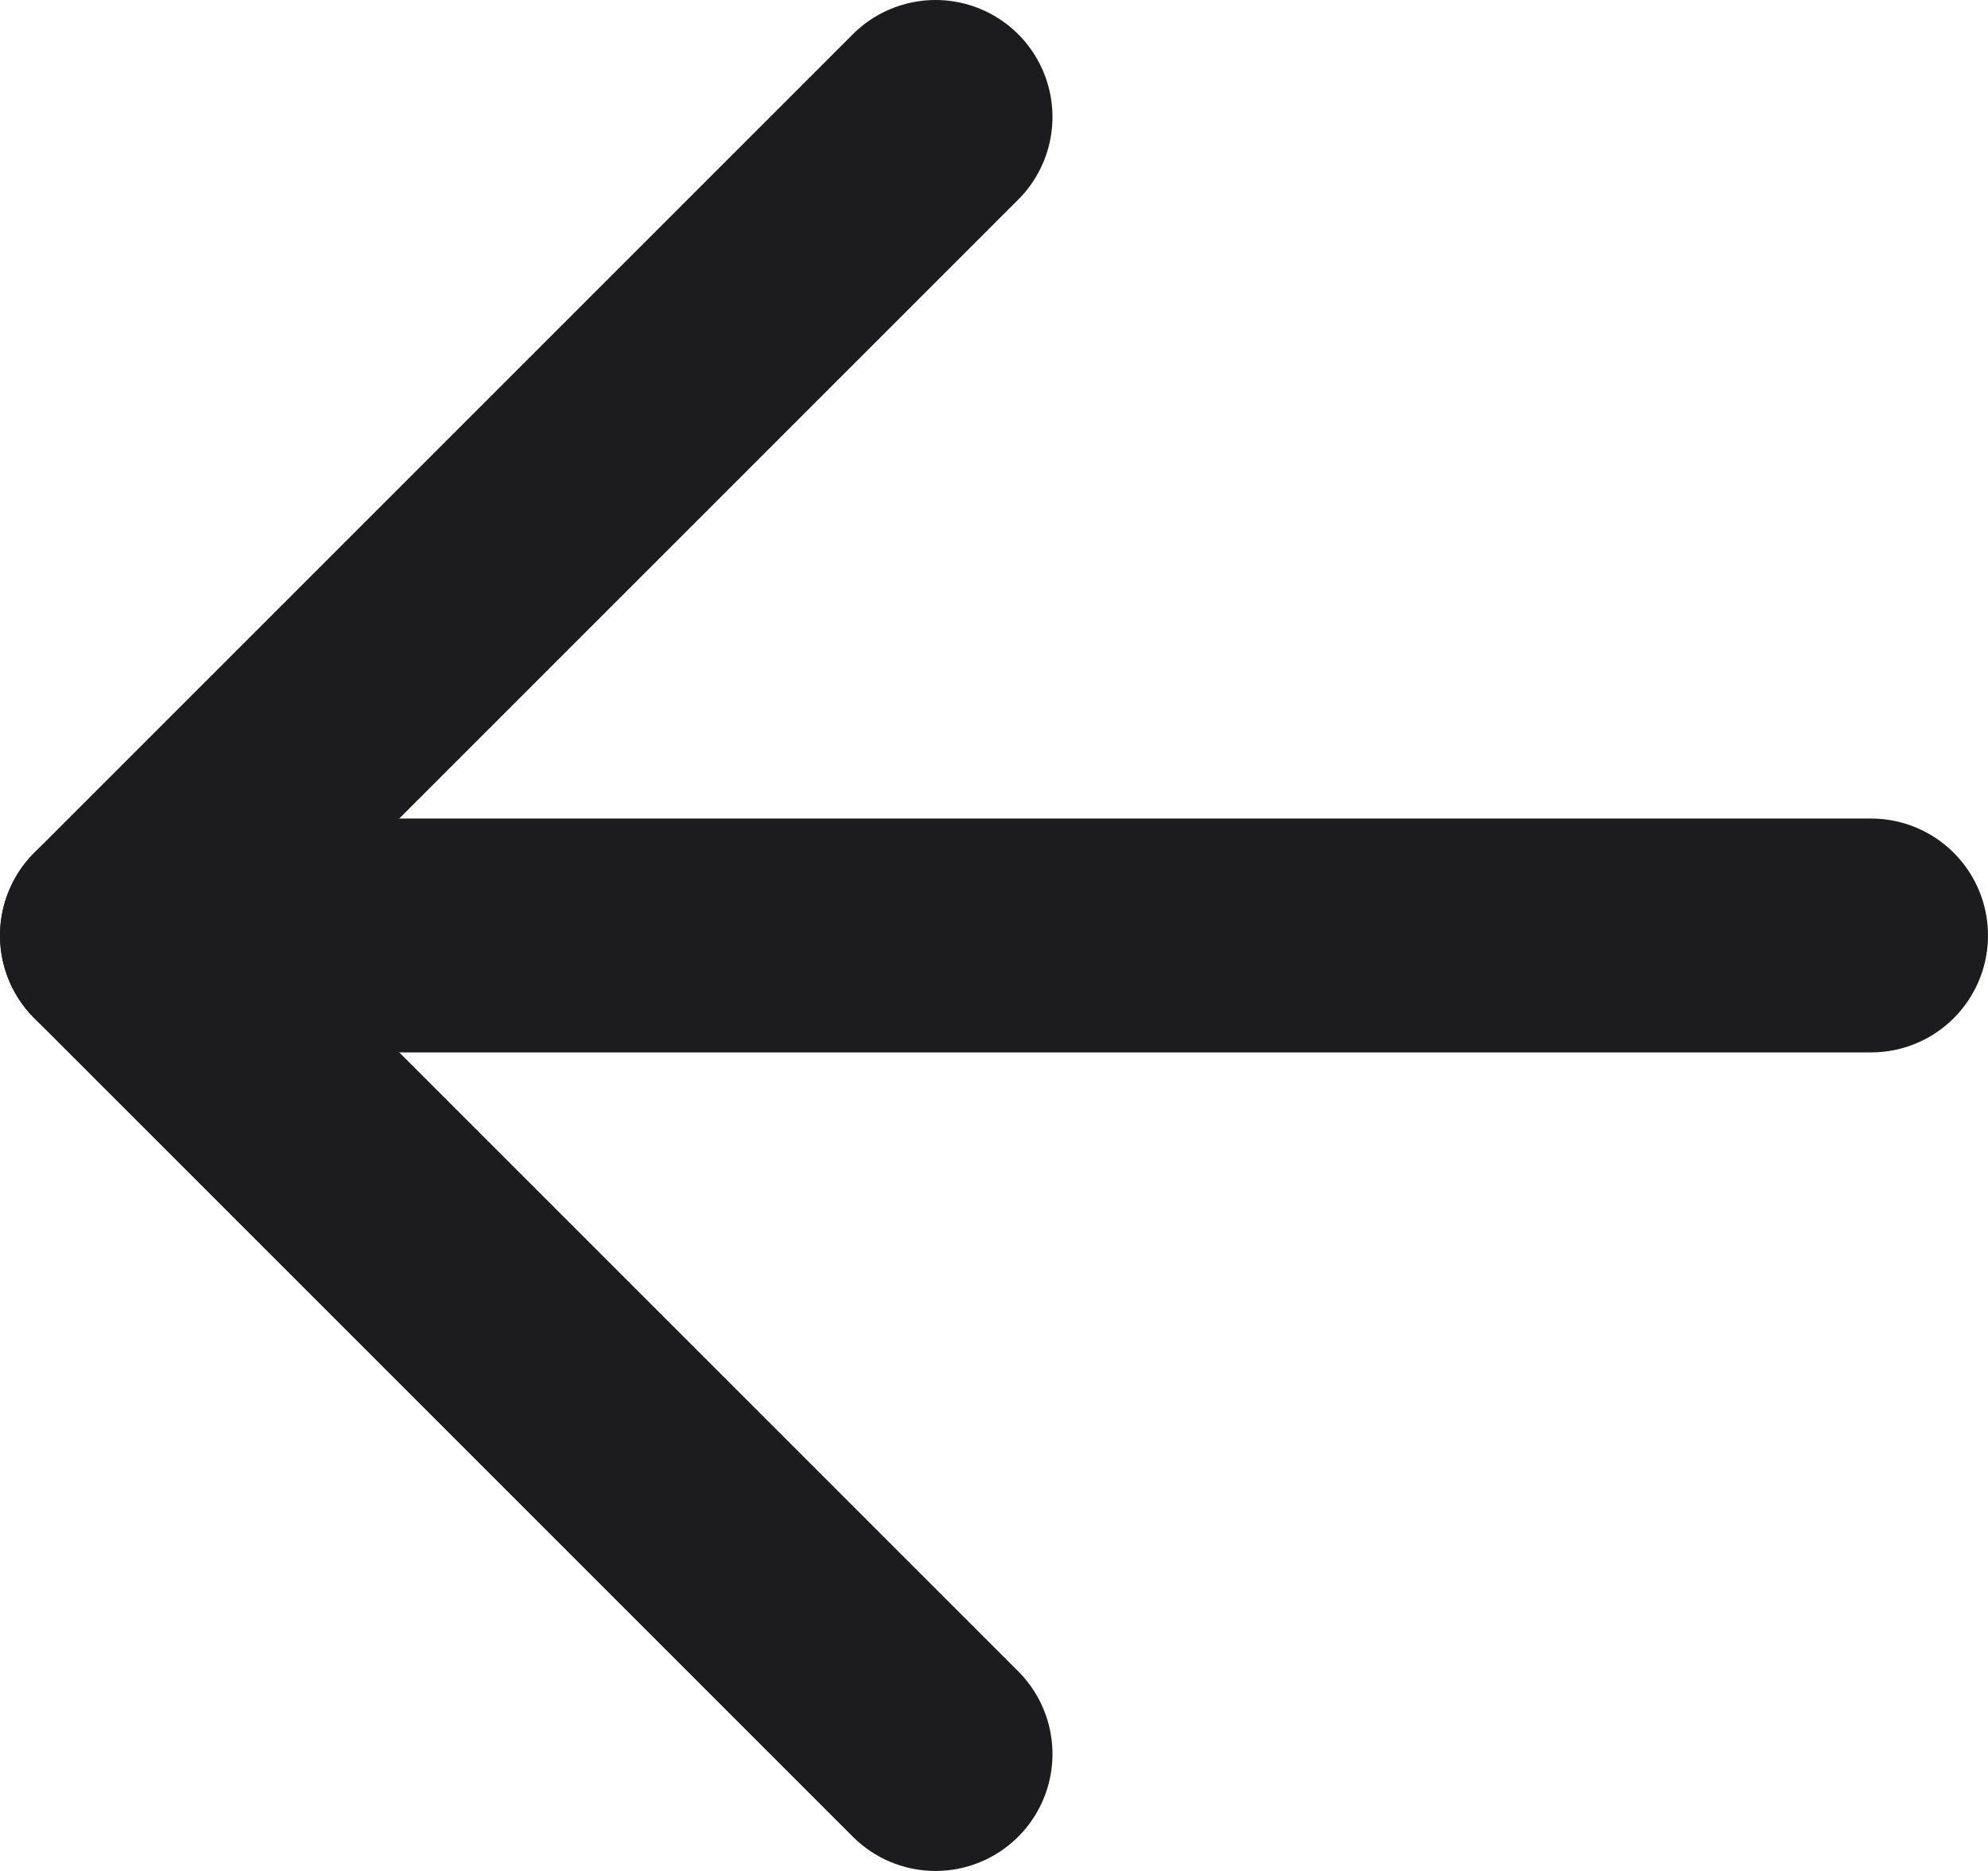
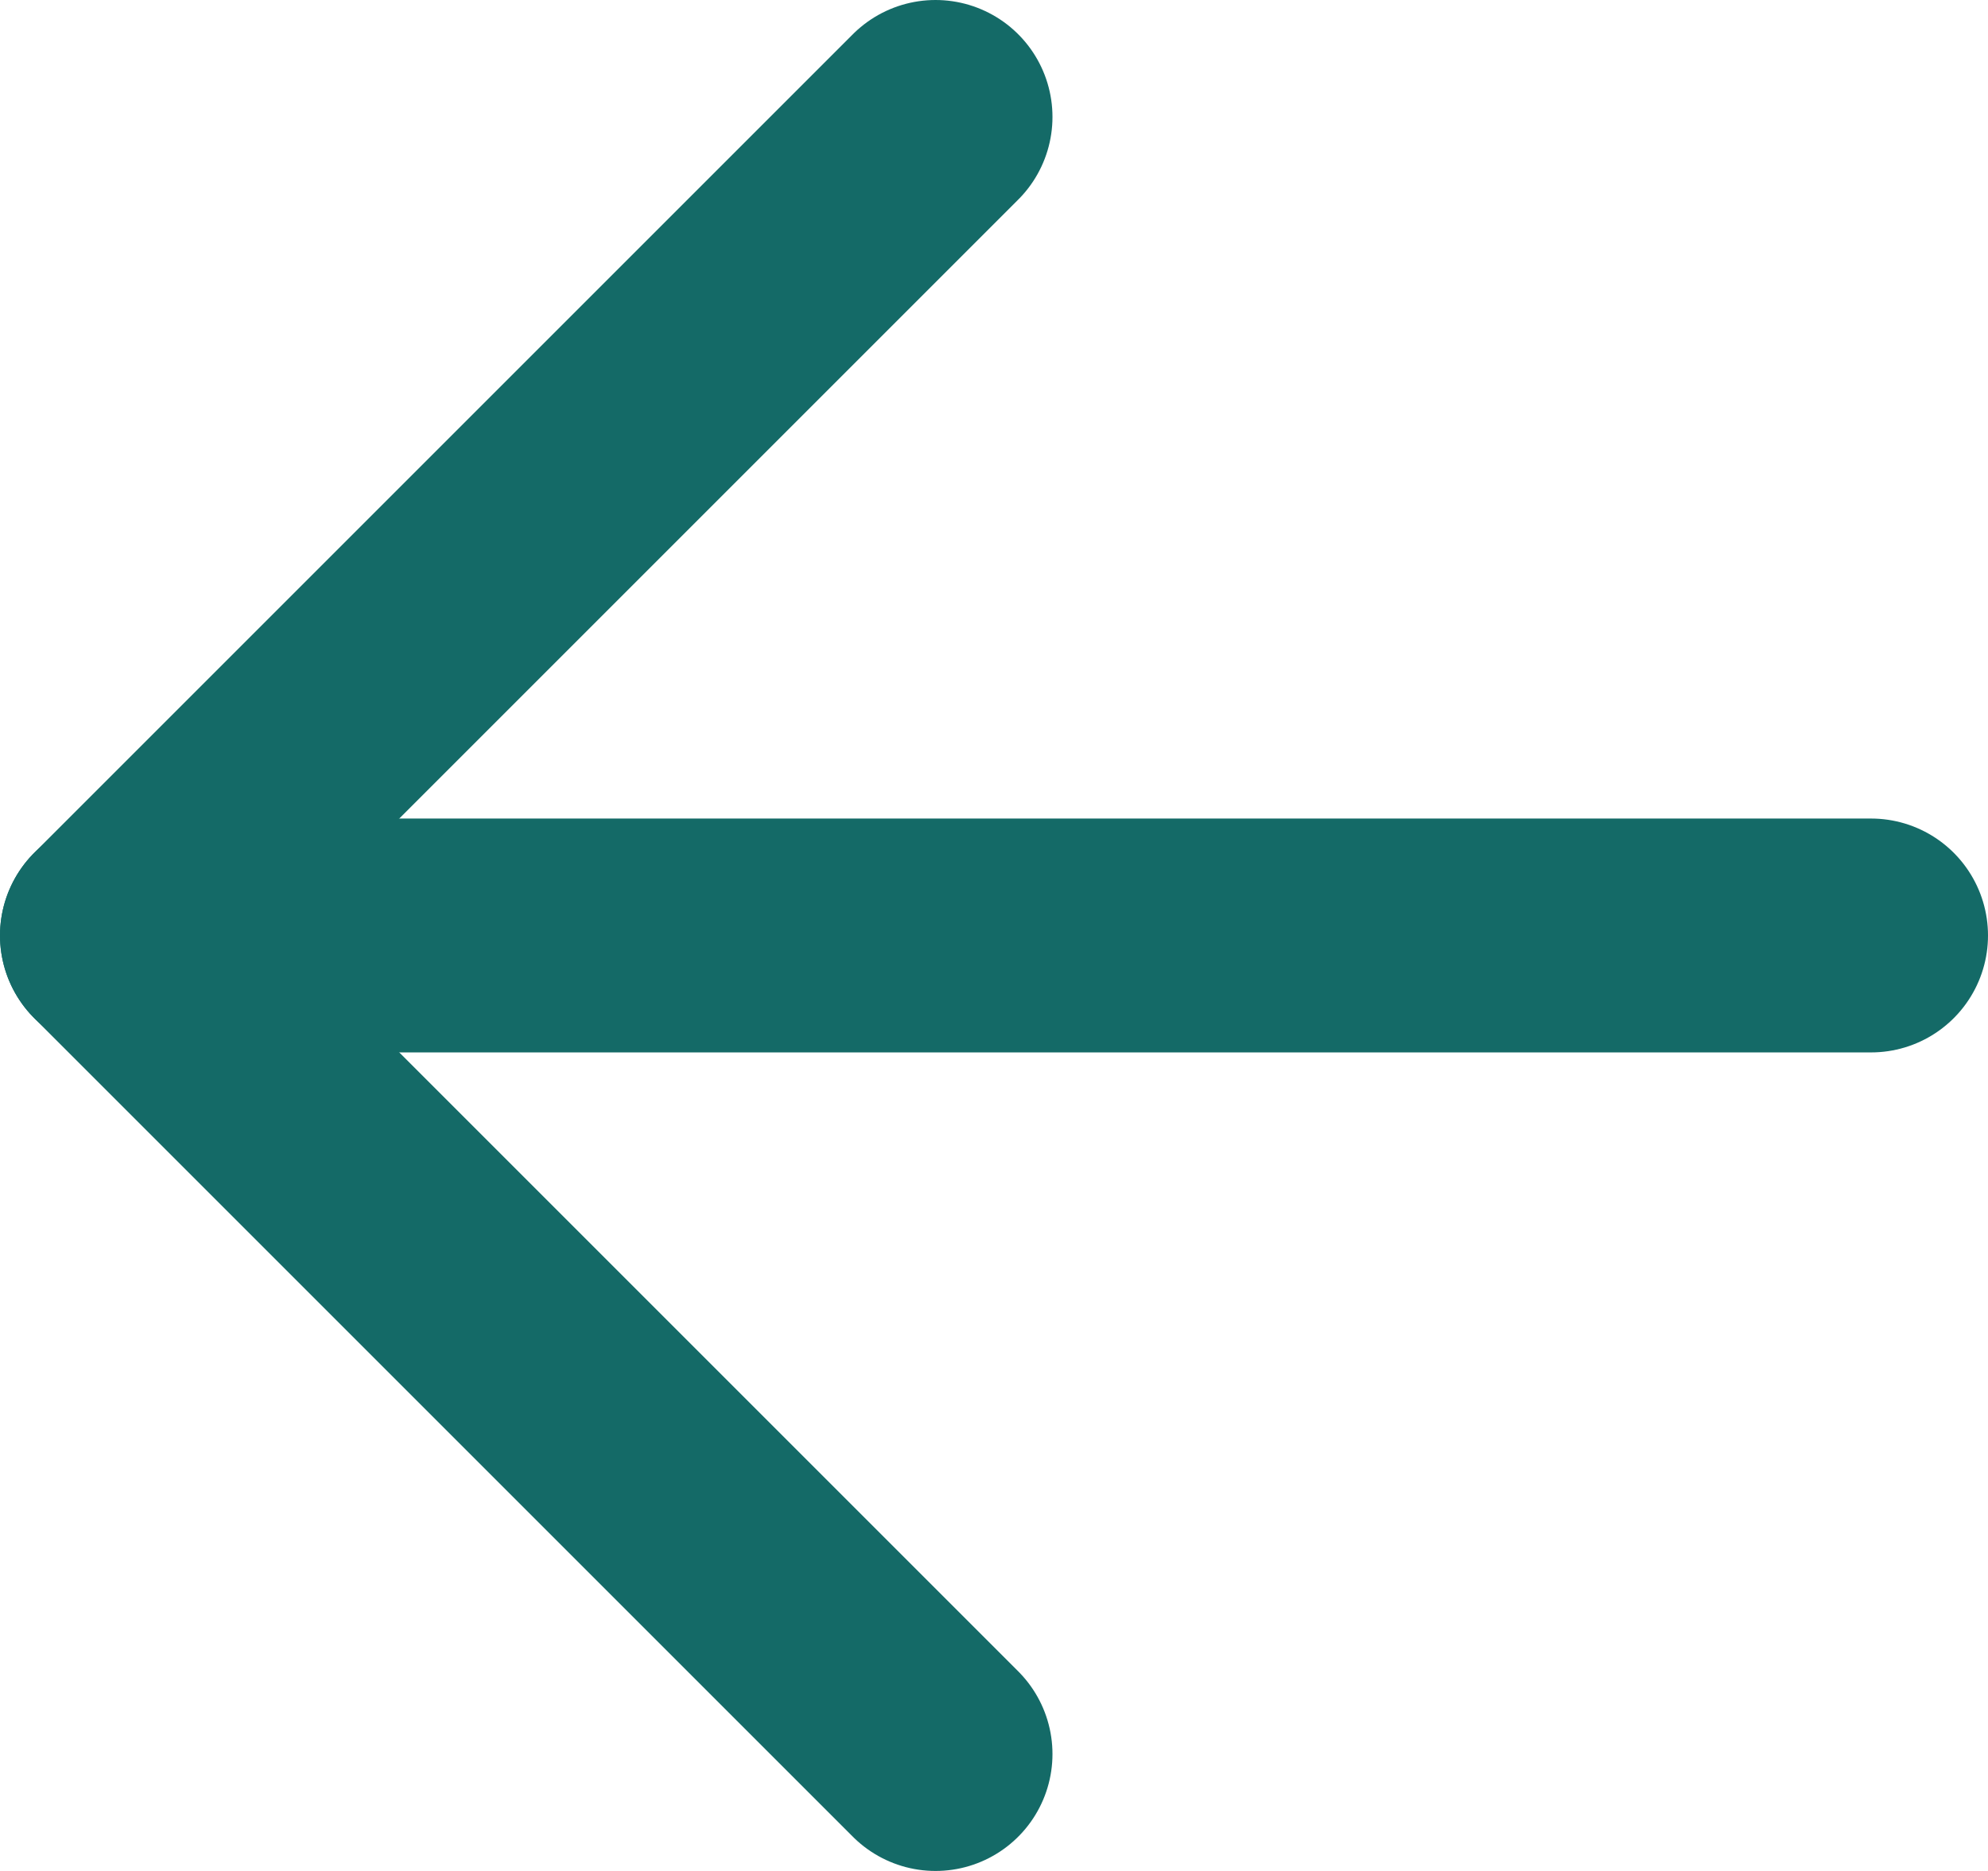
<svg xmlns="http://www.w3.org/2000/svg" width="17" height="16" viewBox="0 0 17 16" fill="none">
-   <path d="M16 8H1" stroke="#1C1C1E" stroke-width="2" stroke-linecap="round" stroke-linejoin="round" />
-   <path d="M8 15L1 8L8 1" stroke="#1C1C1E" stroke-width="2" stroke-linecap="round" stroke-linejoin="round" />
+   <path d="M16 8H1" stroke="#146A67" stroke-width="2" stroke-linecap="round" stroke-linejoin="round" />
+   <path d="M8 15L1 8L8 1" stroke="#146A67" stroke-width="2" stroke-linecap="round" stroke-linejoin="round" />
</svg>
